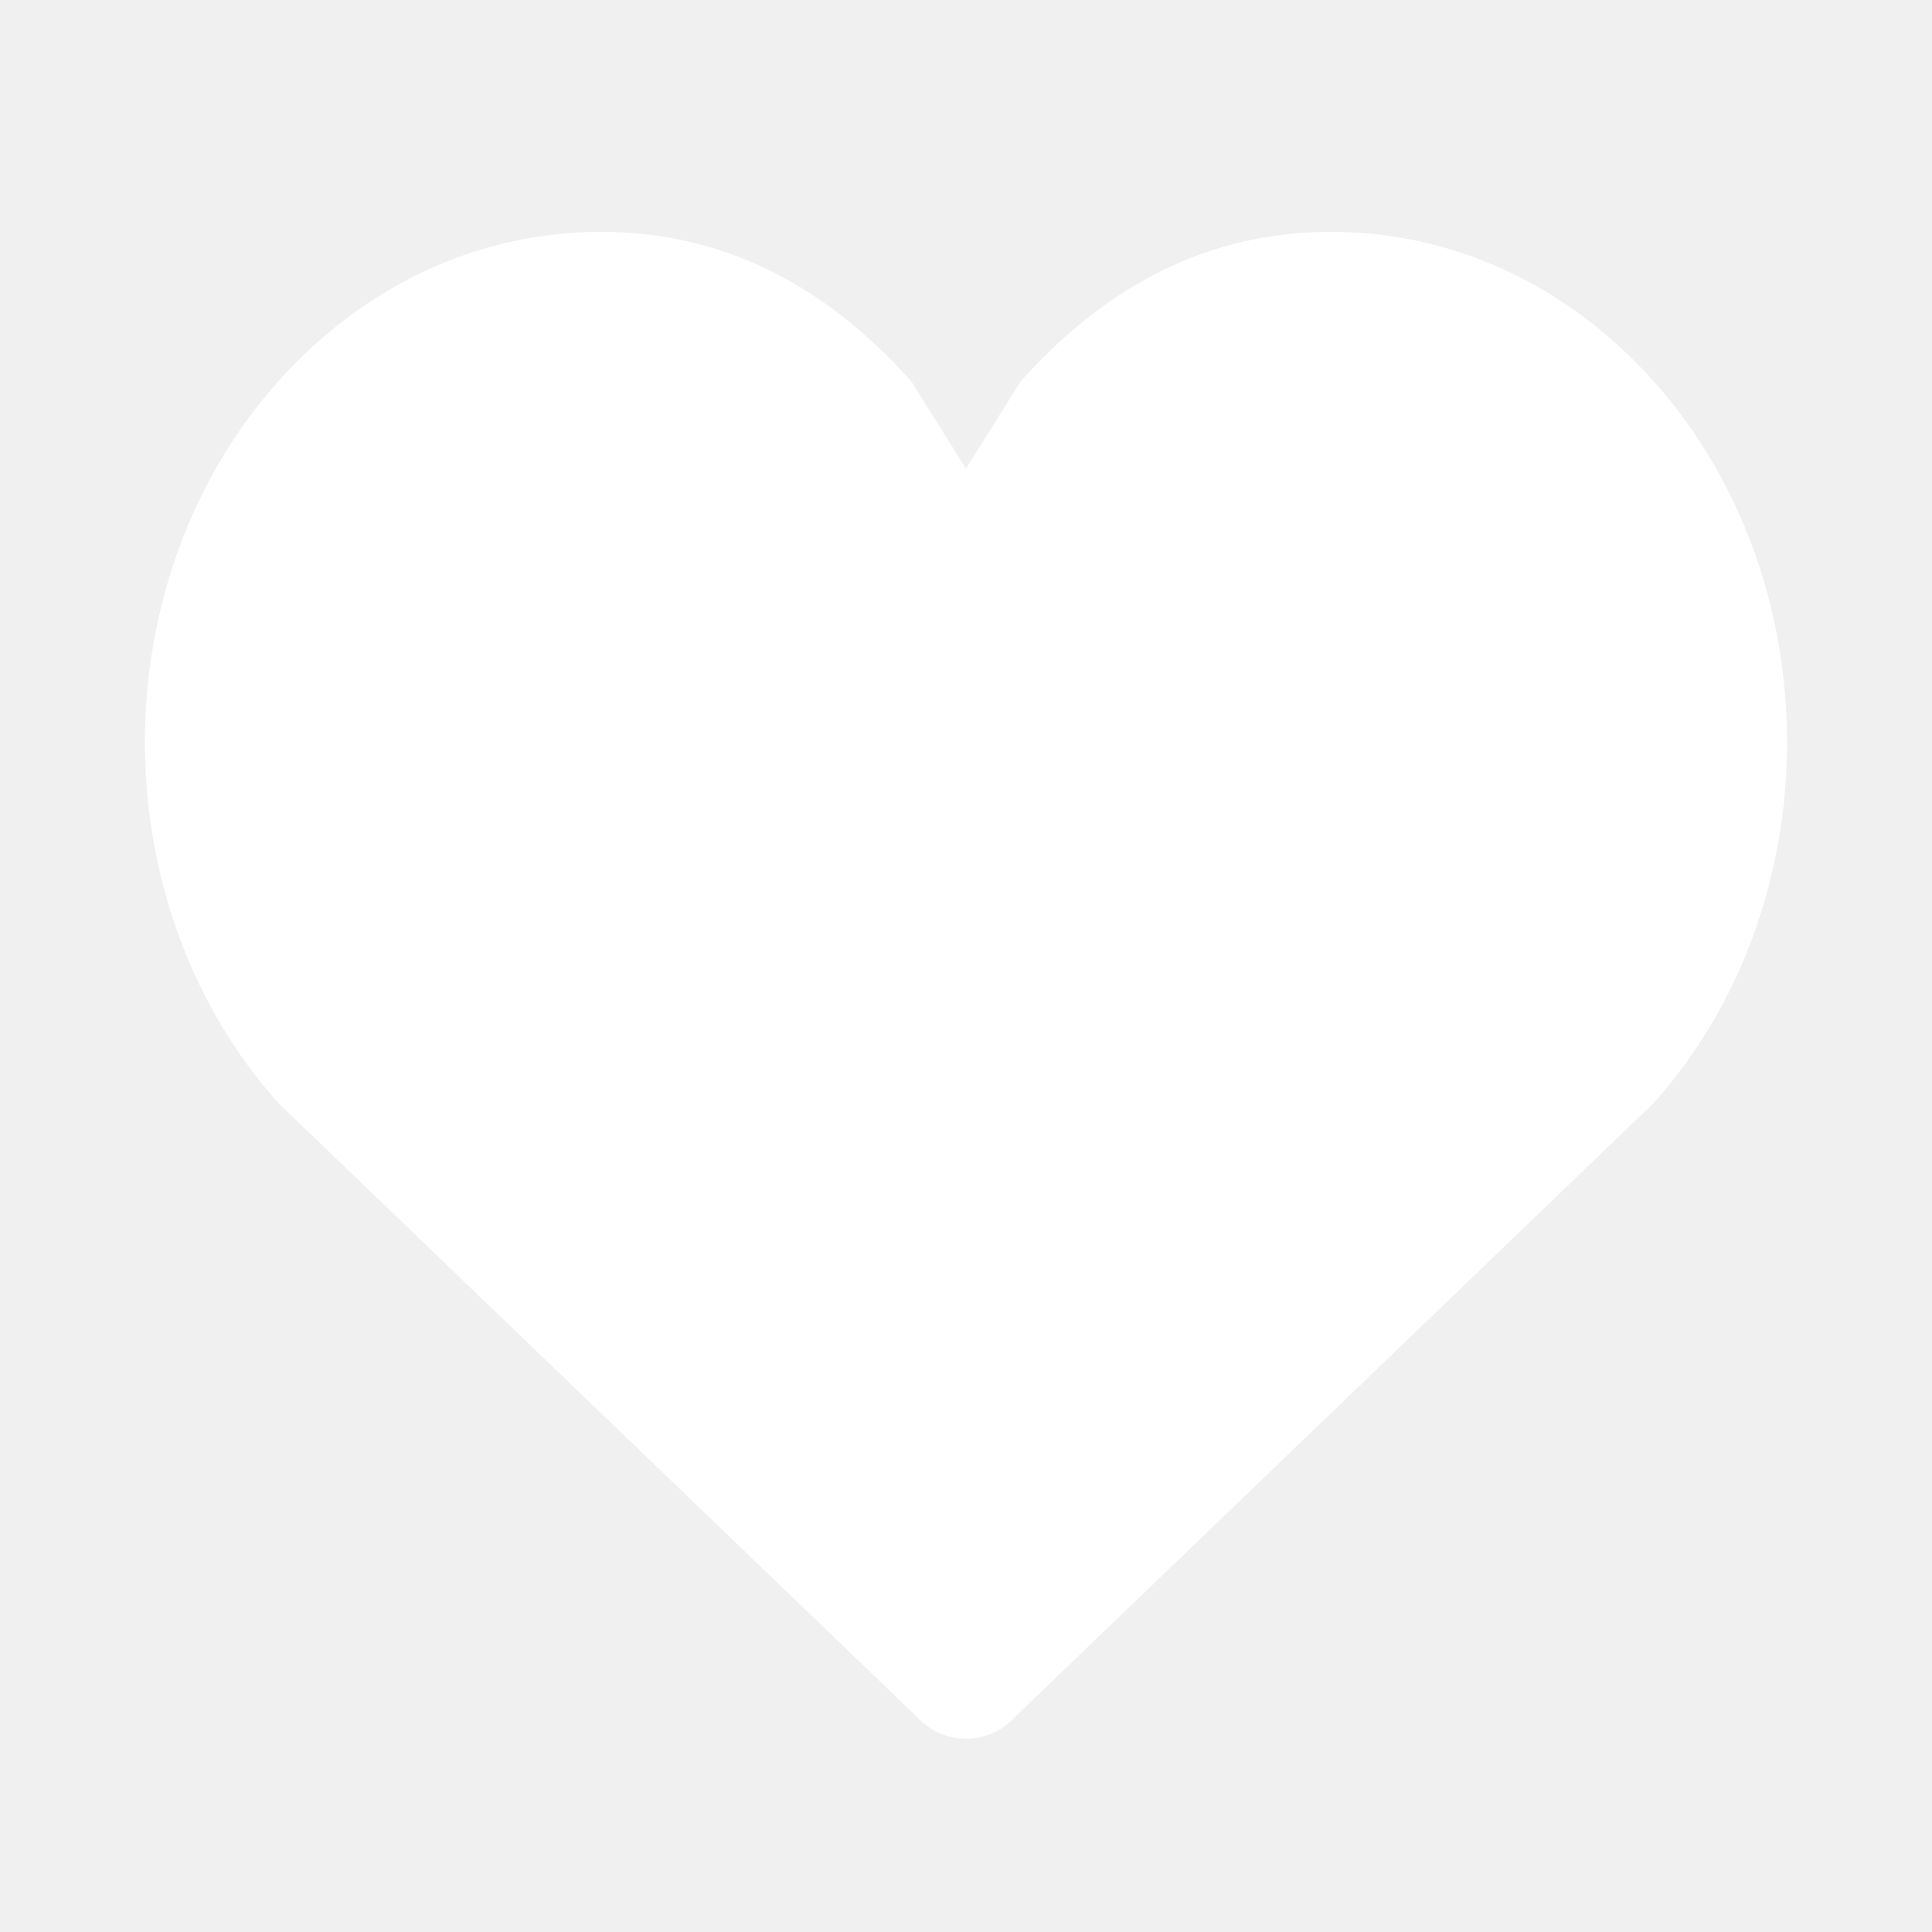
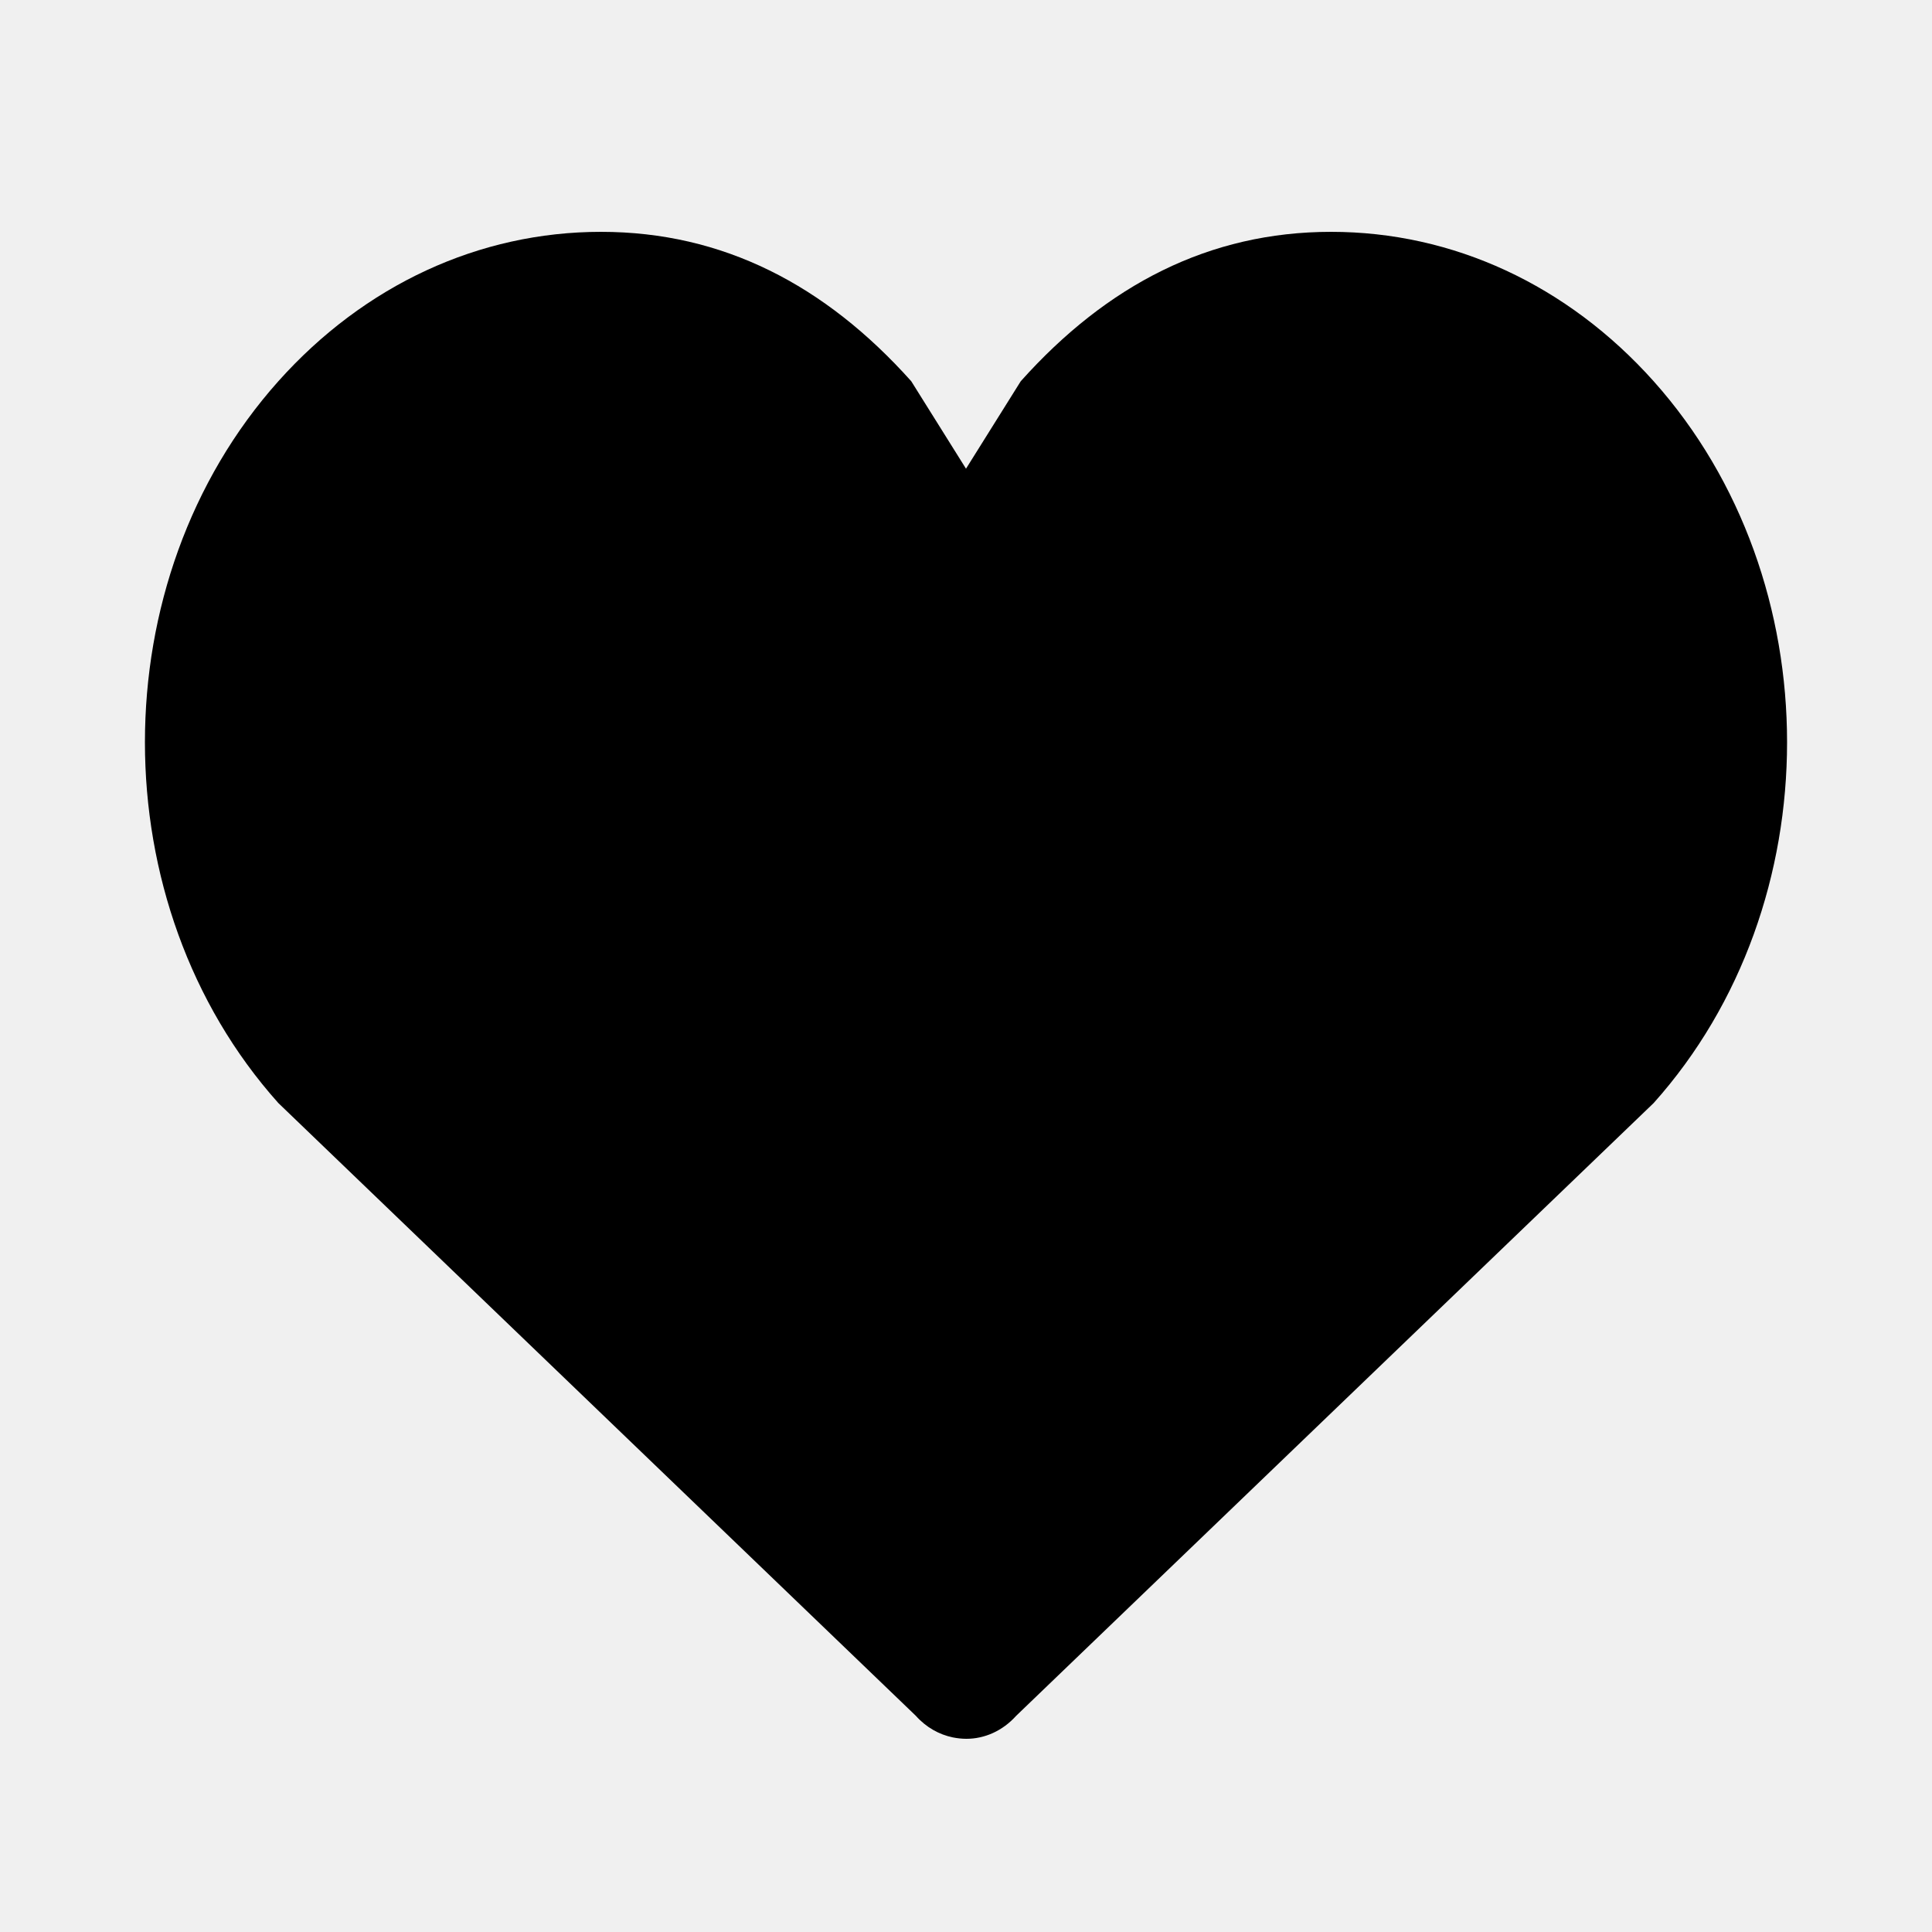
<svg xmlns="http://www.w3.org/2000/svg" width="15" height="15" viewBox="0 0 15 15" fill="none">
  <g opacity="1">
-     <path fill-rule="evenodd" clip-rule="evenodd" d="M12.839 2.96C12.17 2.212 11.281 1.8 10.335 1.8C9.388 1.8 8.594 2.212 7.925 2.96L7.5 3.639L7.075 2.96C6.406 2.212 5.612 1.8 4.666 1.8C3.72 1.8 2.83 2.212 2.161 2.96C0.78 4.506 0.78 7.02 2.161 8.564L7.11 13.321C7.191 13.412 7.292 13.467 7.397 13.489C7.432 13.496 7.468 13.5 7.503 13.5C7.643 13.5 7.783 13.44 7.89 13.321L12.839 8.564C14.22 7.02 14.22 4.506 12.839 2.96Z" fill="white" />
+     <path fill-rule="evenodd" clip-rule="evenodd" d="M12.839 2.96C12.17 2.212 11.281 1.8 10.335 1.8C9.388 1.8 8.594 2.212 7.925 2.96L7.5 3.639L7.075 2.96C6.406 2.212 5.612 1.8 4.666 1.8C3.72 1.8 2.83 2.212 2.161 2.96C0.78 4.506 0.78 7.02 2.161 8.564L7.11 13.321C7.191 13.412 7.292 13.467 7.397 13.489C7.432 13.496 7.468 13.5 7.503 13.5C7.643 13.5 7.783 13.44 7.89 13.321L12.839 8.564C14.22 7.02 14.22 4.506 12.839 2.96Z" fill="currentColor" />
  </g>
</svg>
